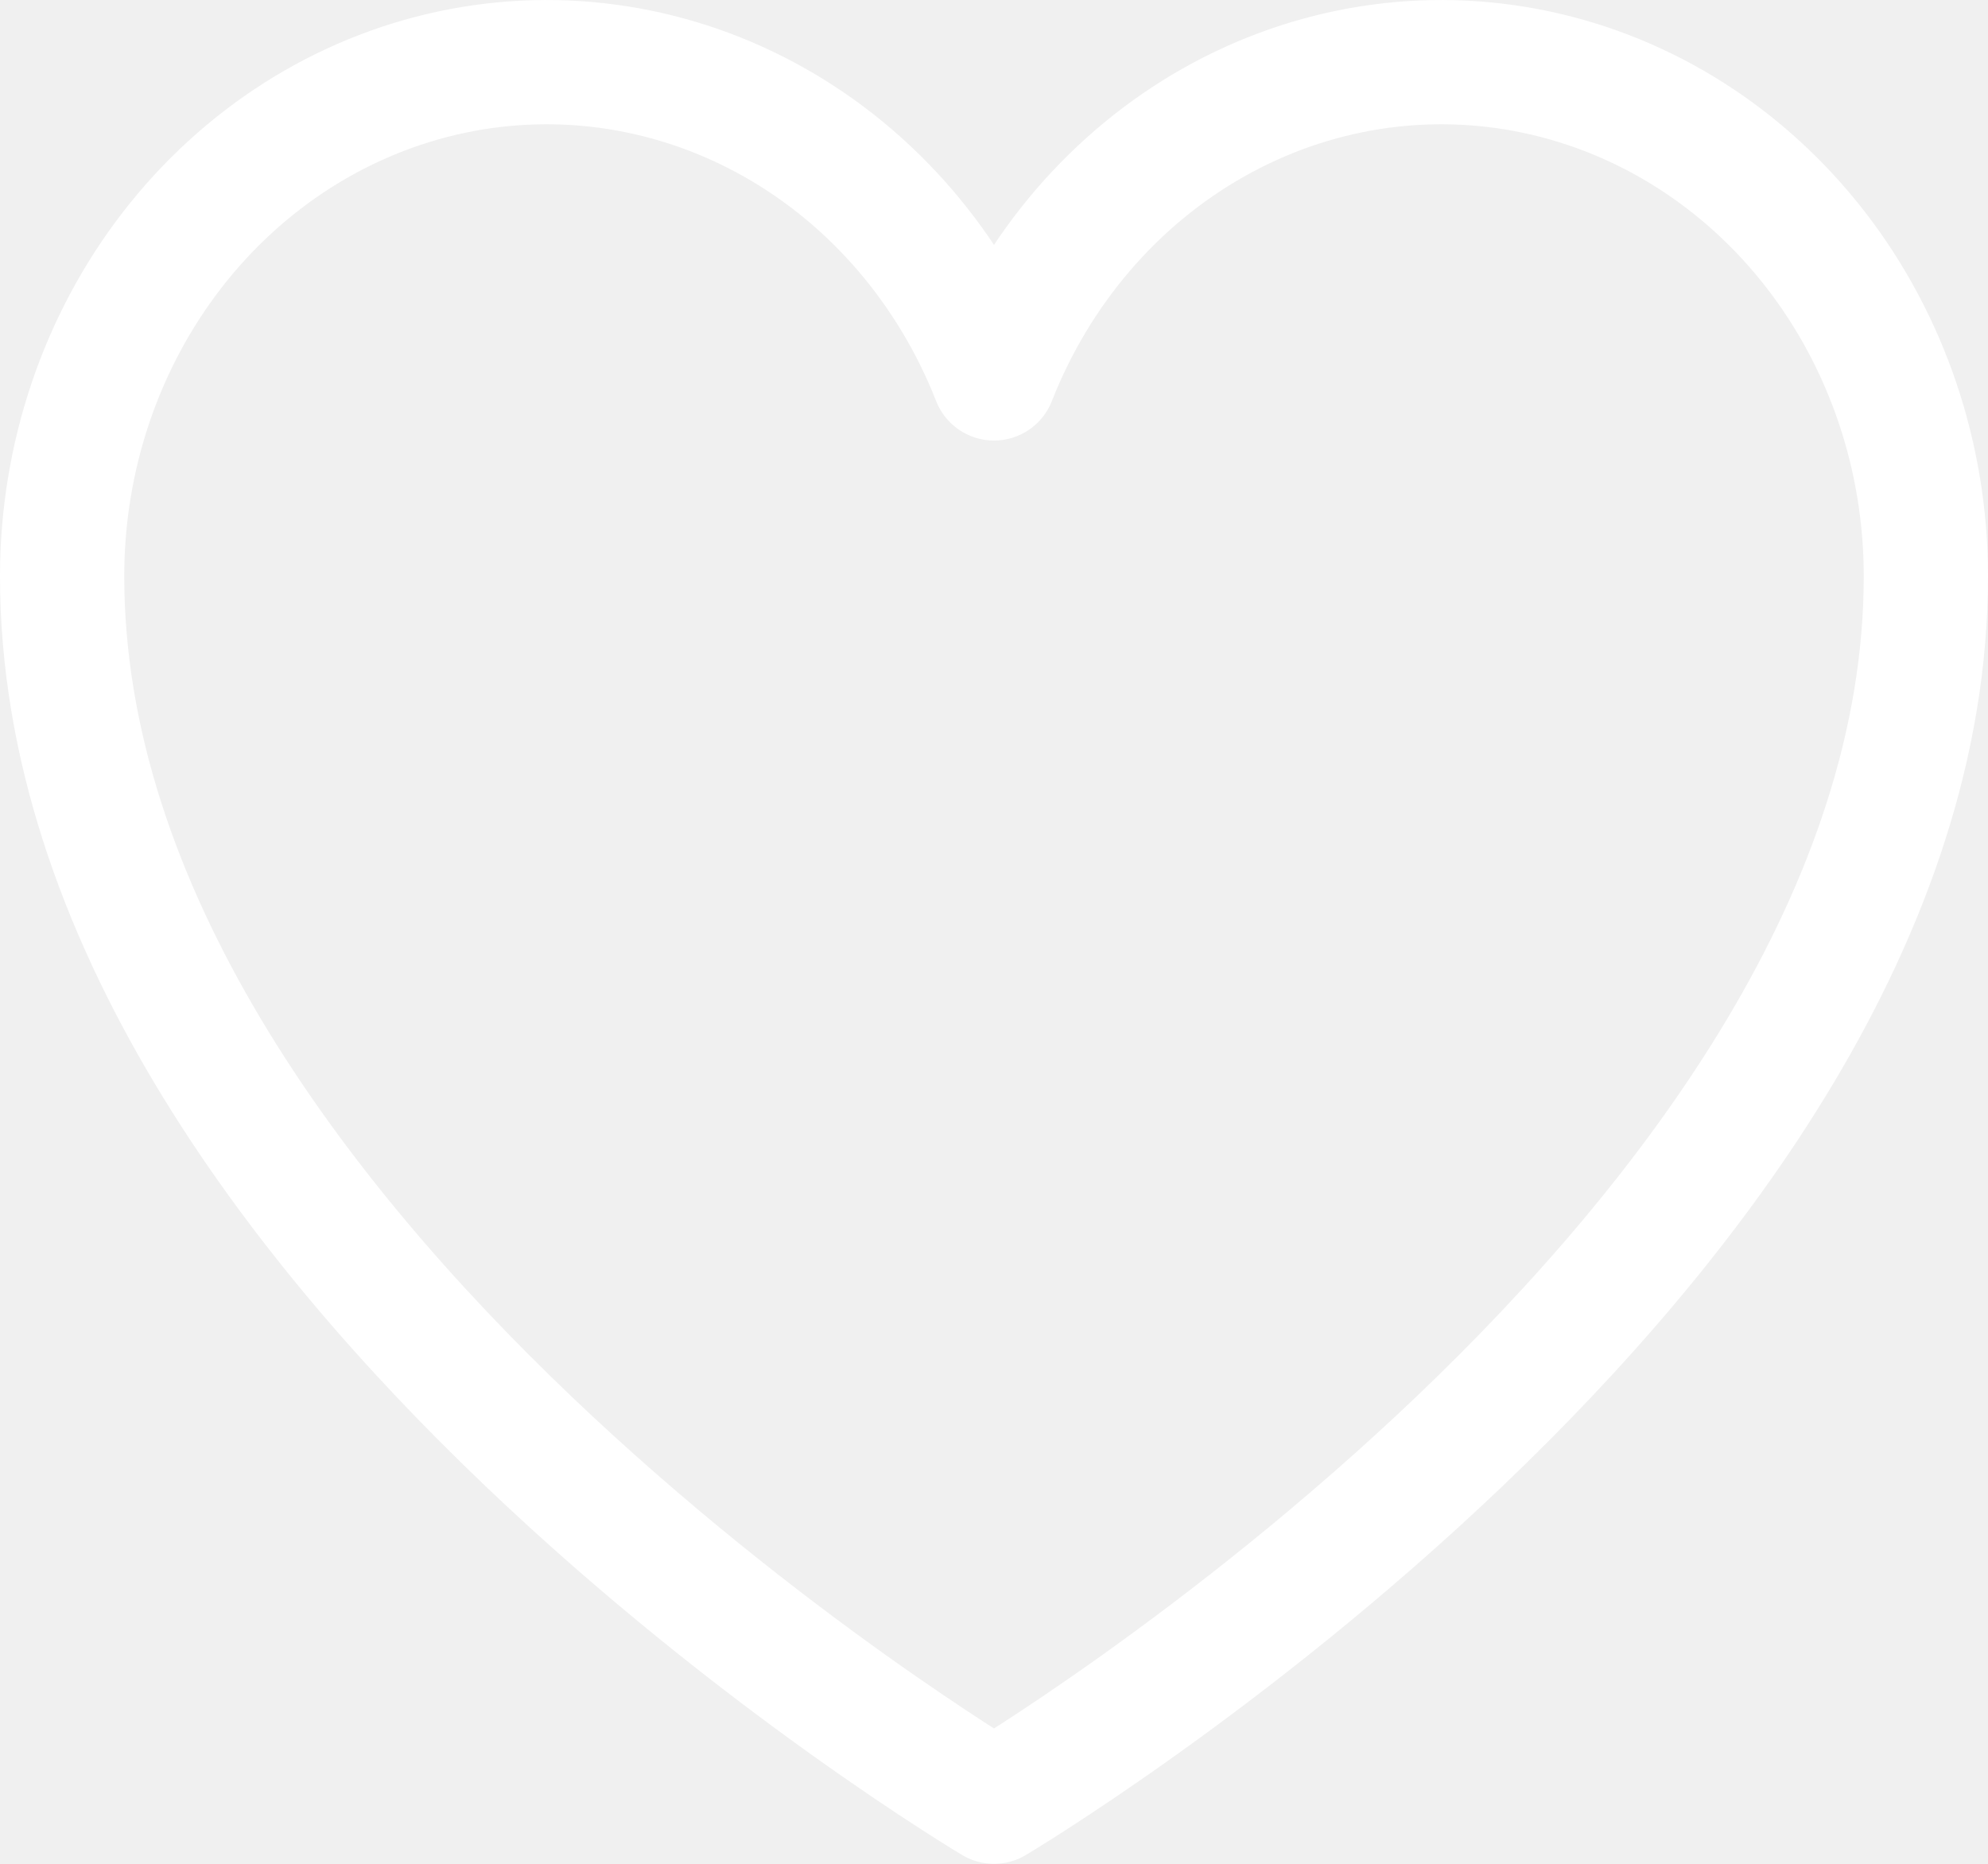
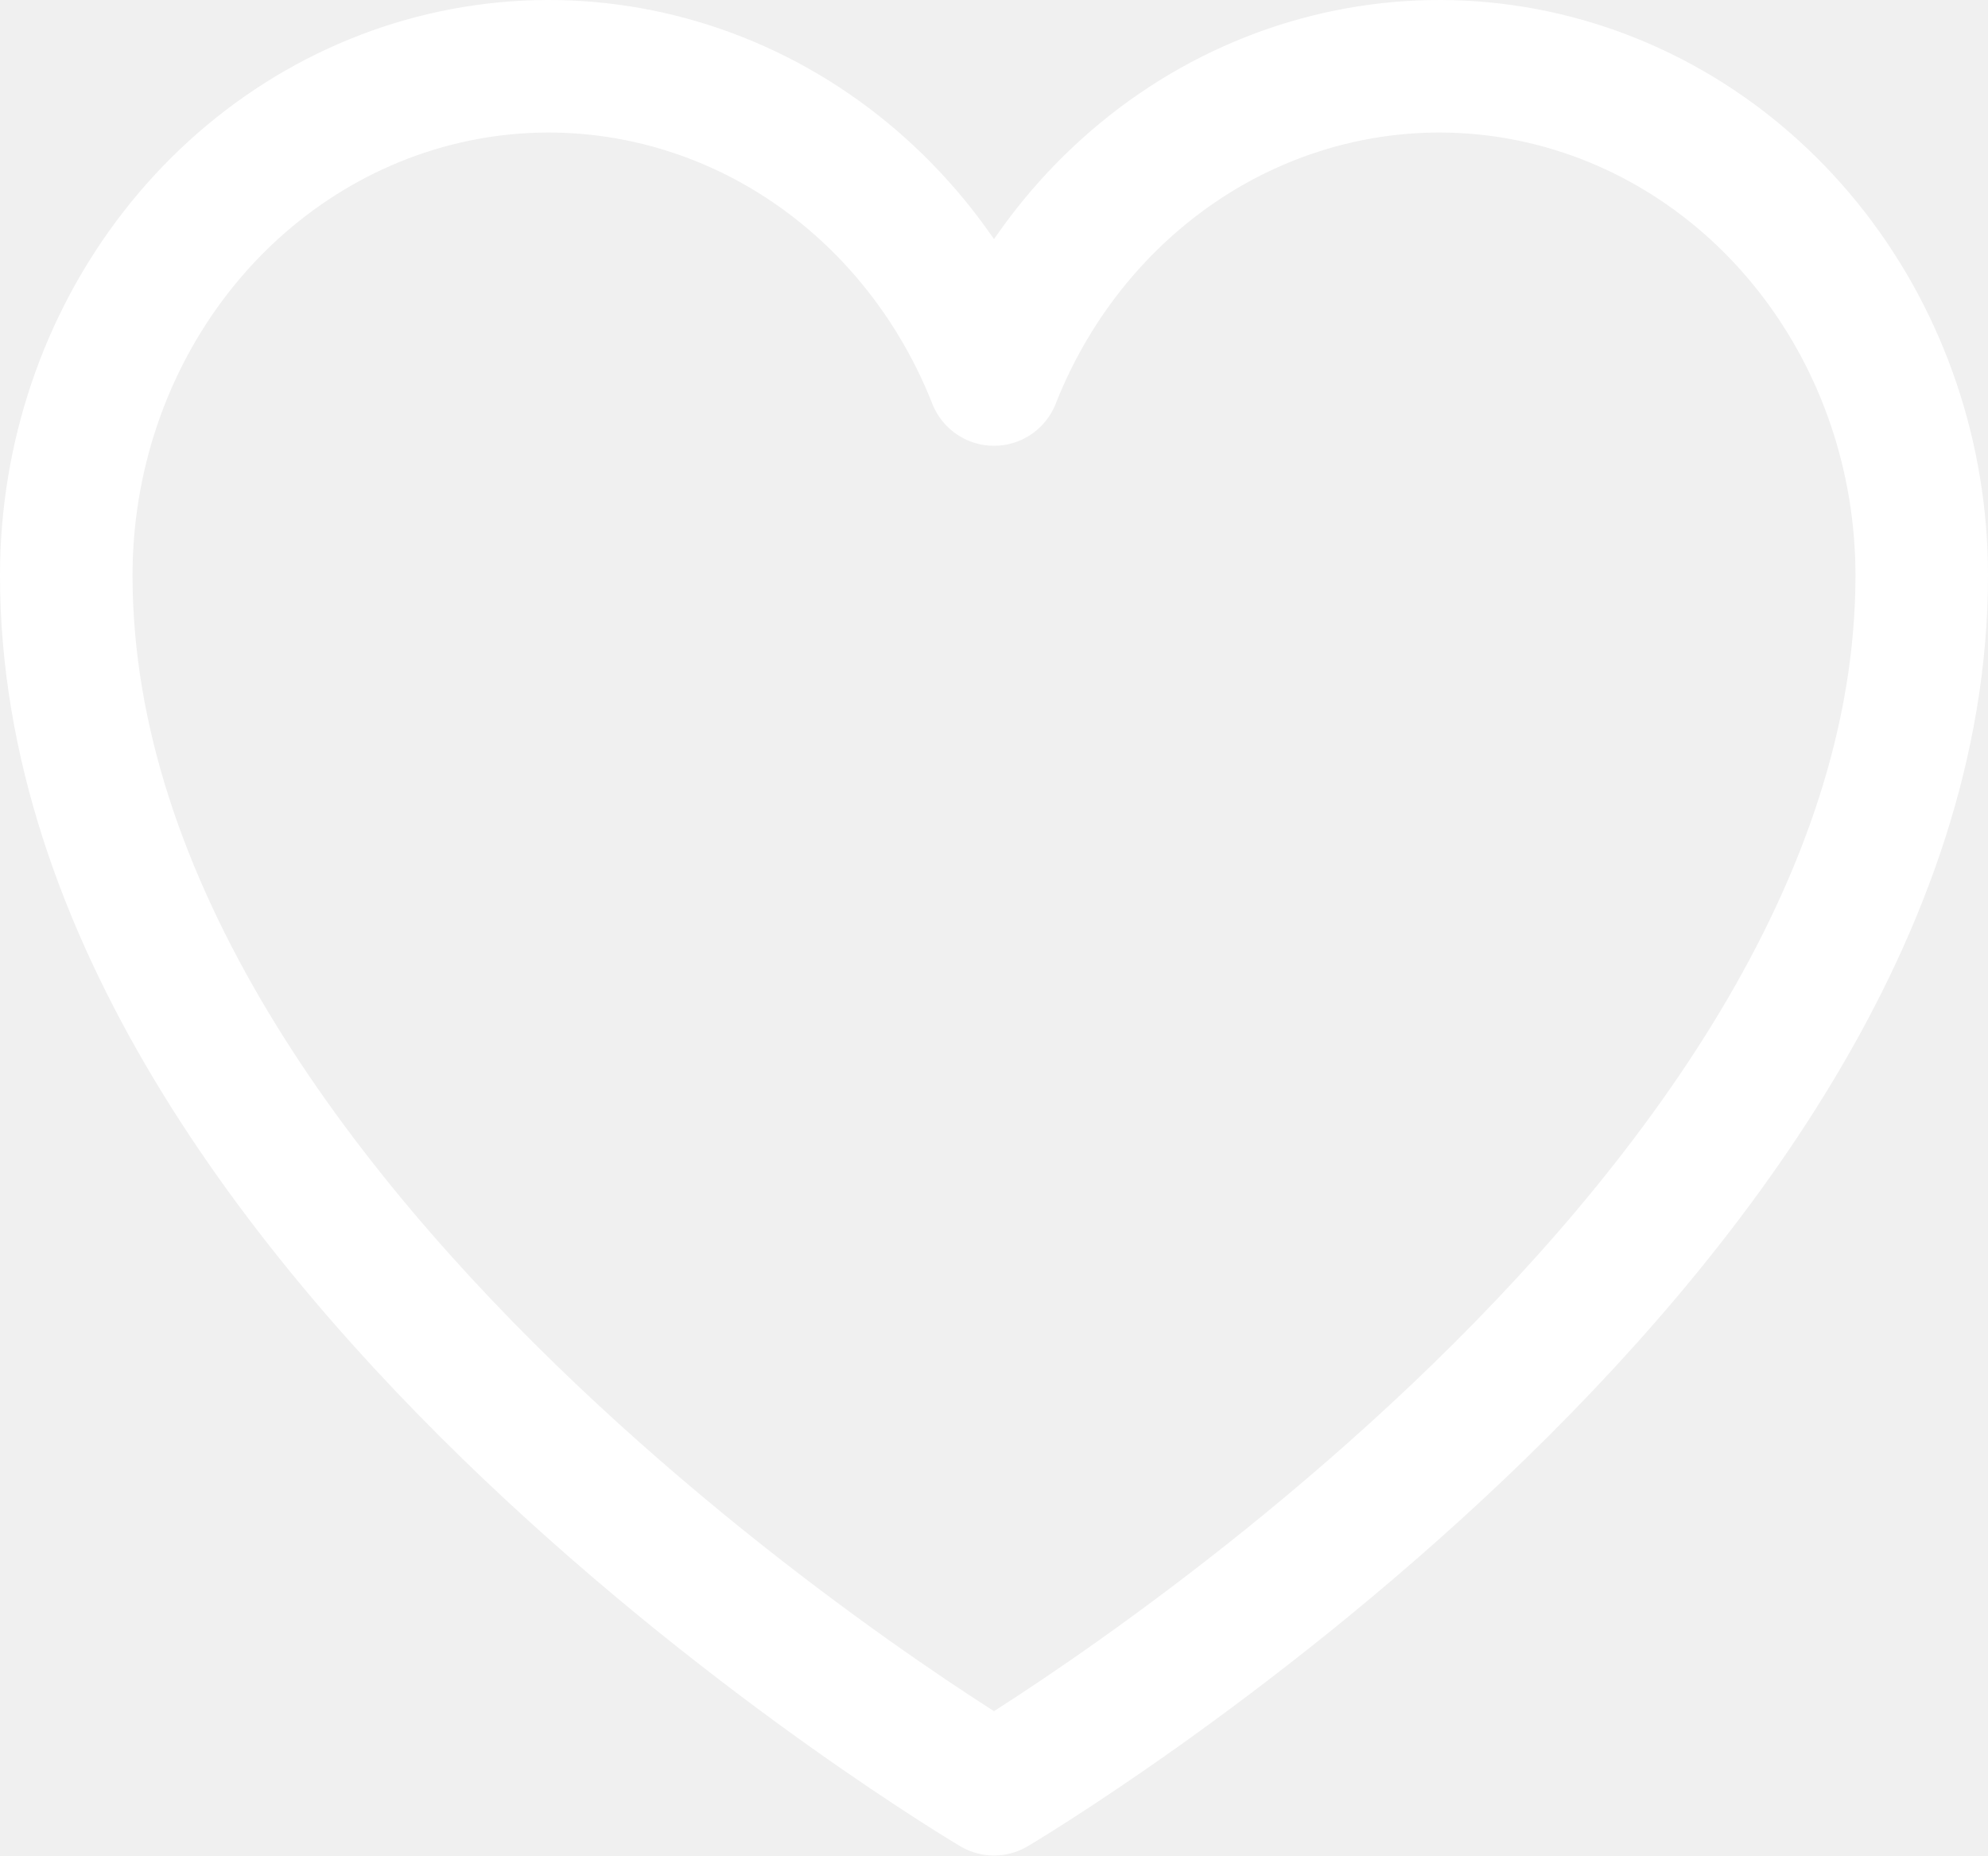
- <svg xmlns="http://www.w3.org/2000/svg" width="32" height="30" viewBox="0 0 32 30" fill="none">
-   <path d="M16 29C16 29 1 20.091 1 9.273C1 7.36 1.625 5.507 2.768 4.028C3.911 2.549 5.502 1.536 7.27 1.161C9.038 0.786 10.874 1.072 12.466 1.971C14.058 2.87 15.306 4.326 16 6.091C16.694 4.326 17.942 2.87 19.534 1.971C21.125 1.072 22.962 0.786 24.73 1.161C26.498 1.536 28.089 2.549 29.232 4.028C30.375 5.507 31 7.36 31 9.273C31 20.091 16 29 16 29Z" stroke="white" stroke-width="2" stroke-linecap="round" stroke-linejoin="round" />
+ <svg xmlns="http://www.w3.org/2000/svg" width="30" height="28" viewBox="0 0 30 28" fill="none">
+   <path d="M15 27C15 27 1 18.727 1 8.682C1 6.906 1.583 5.185 2.65 3.812C3.717 2.438 5.202 1.497 6.852 1.149C8.503 0.801 10.216 1.067 11.702 1.901C13.187 2.736 14.353 4.088 15 5.727C15.647 4.088 16.813 2.736 18.298 1.901C19.784 1.067 21.497 0.801 23.148 1.149C24.798 1.497 26.283 2.438 27.35 3.812C28.417 5.185 29 6.906 29 8.682C29 18.727 15 27 15 27Z" stroke="white" stroke-width="2" stroke-linecap="round" stroke-linejoin="round" />
</svg>
